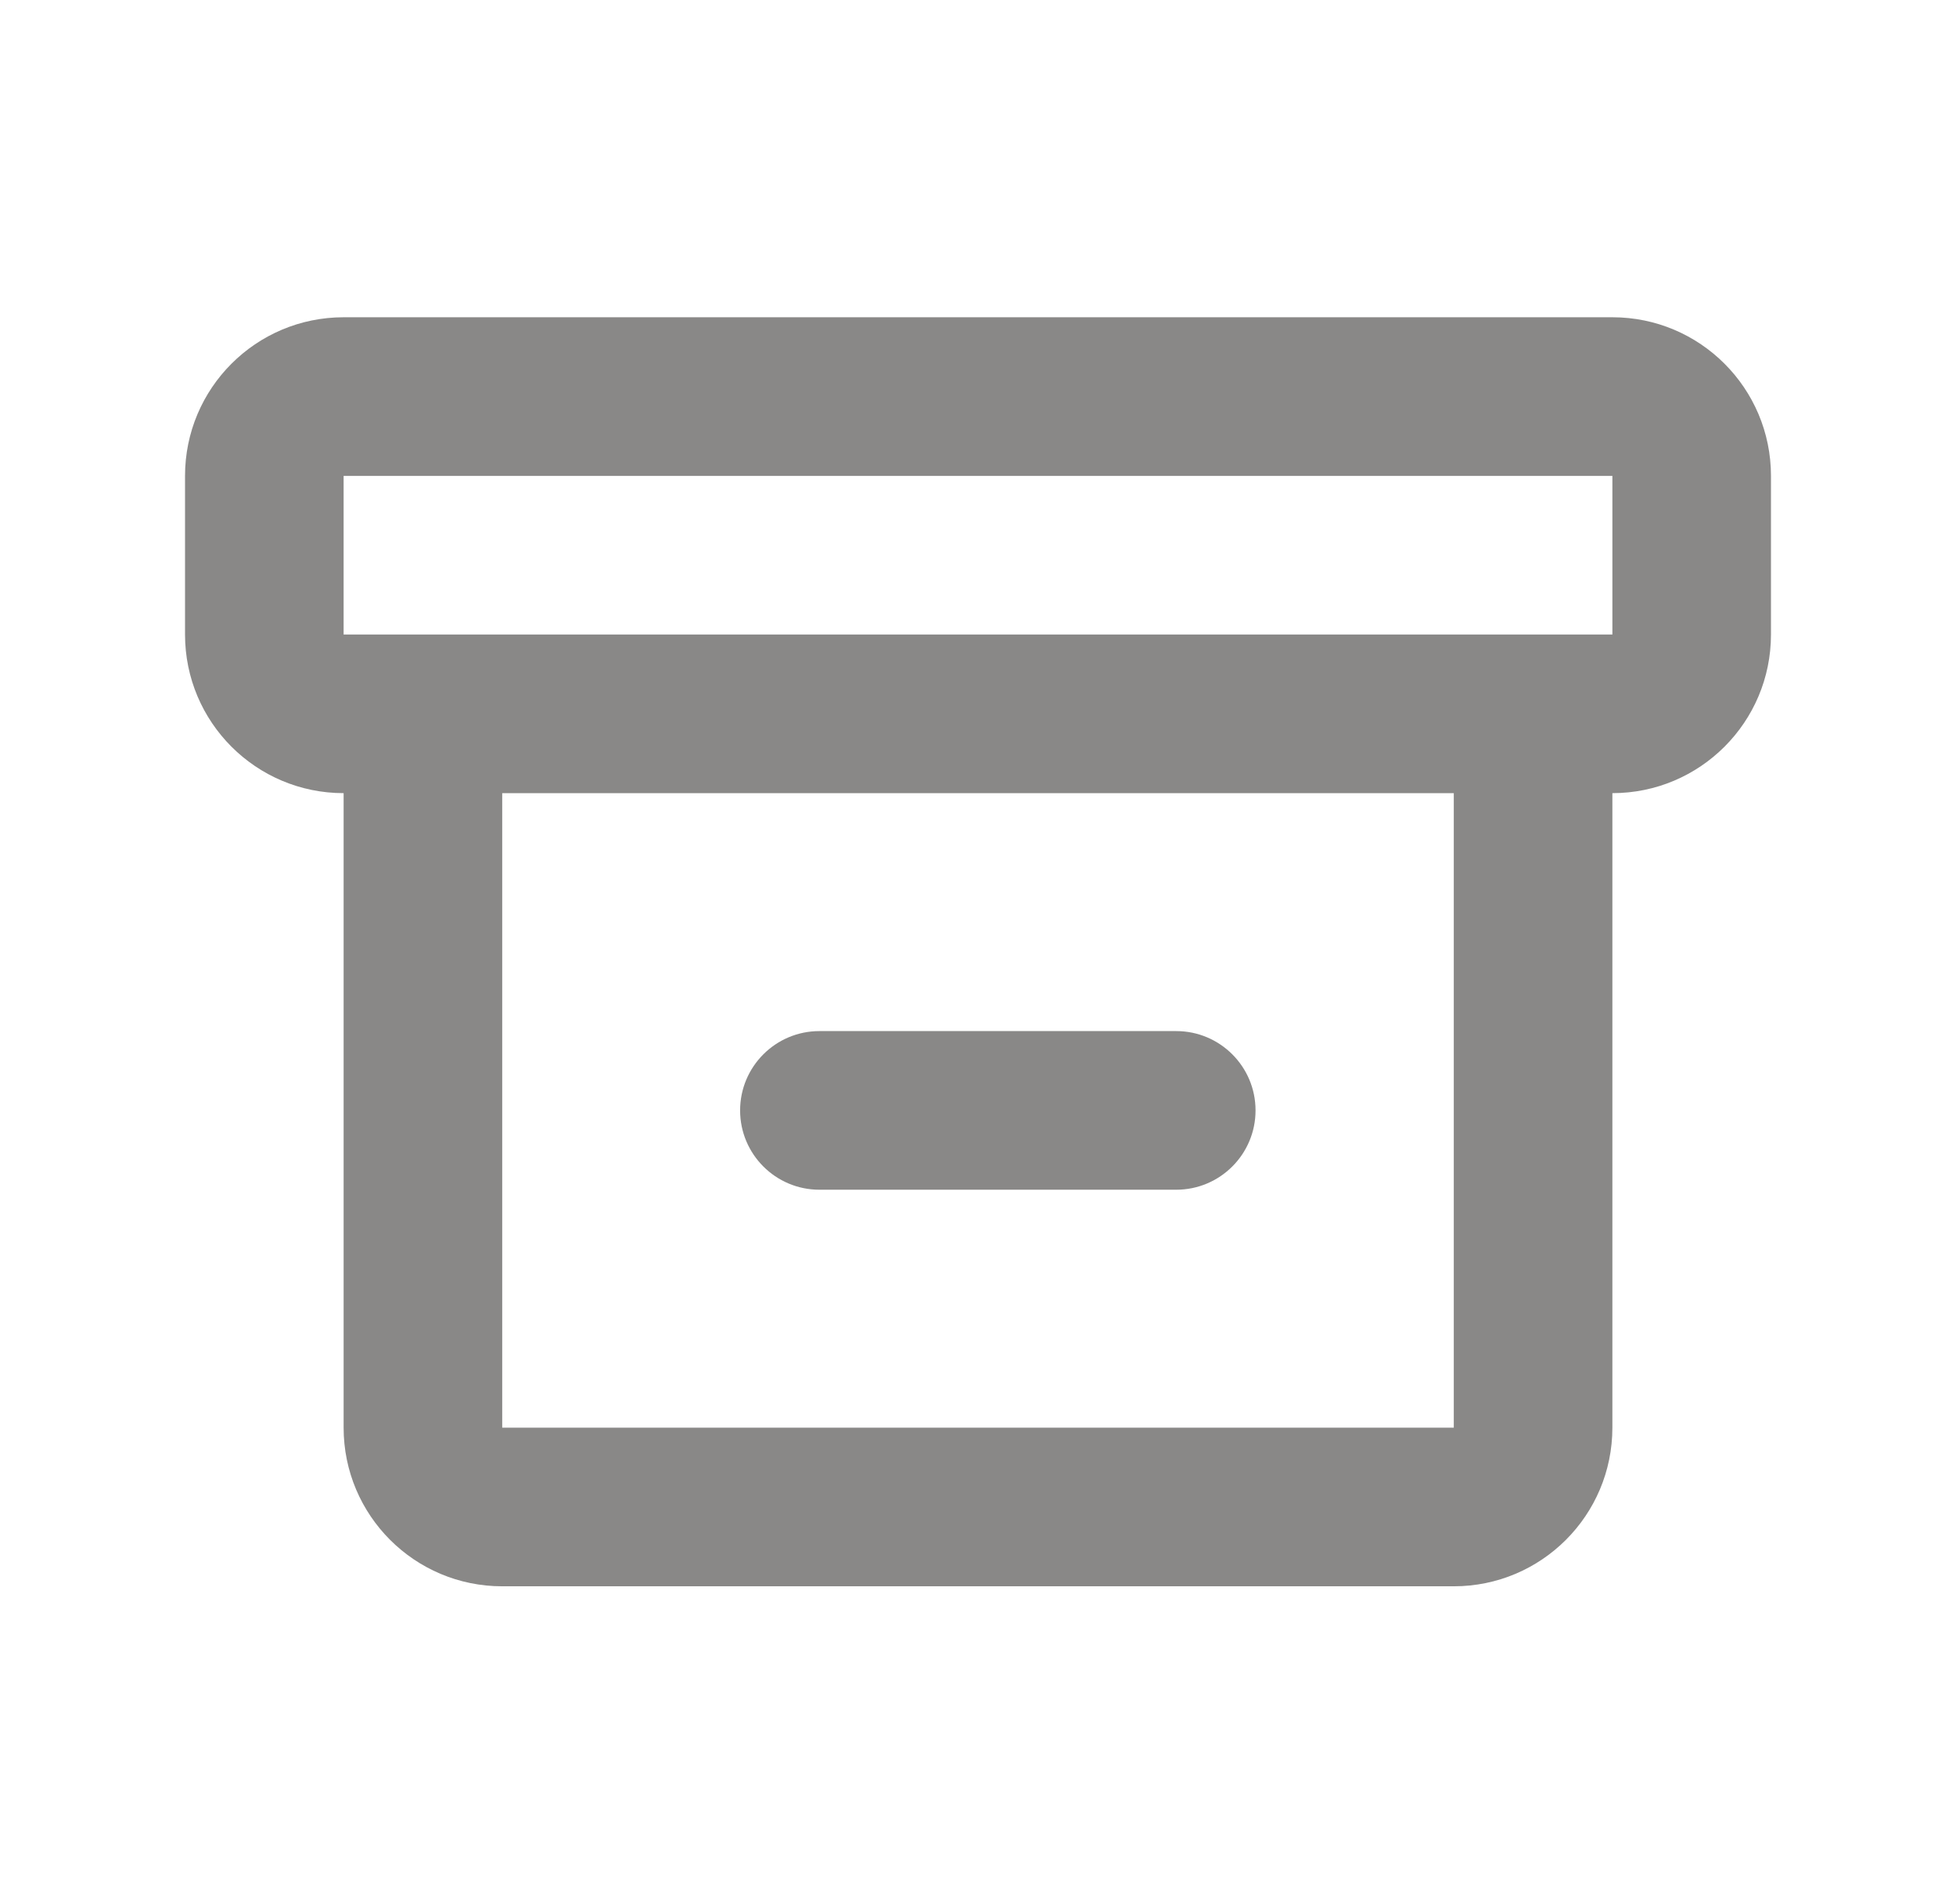
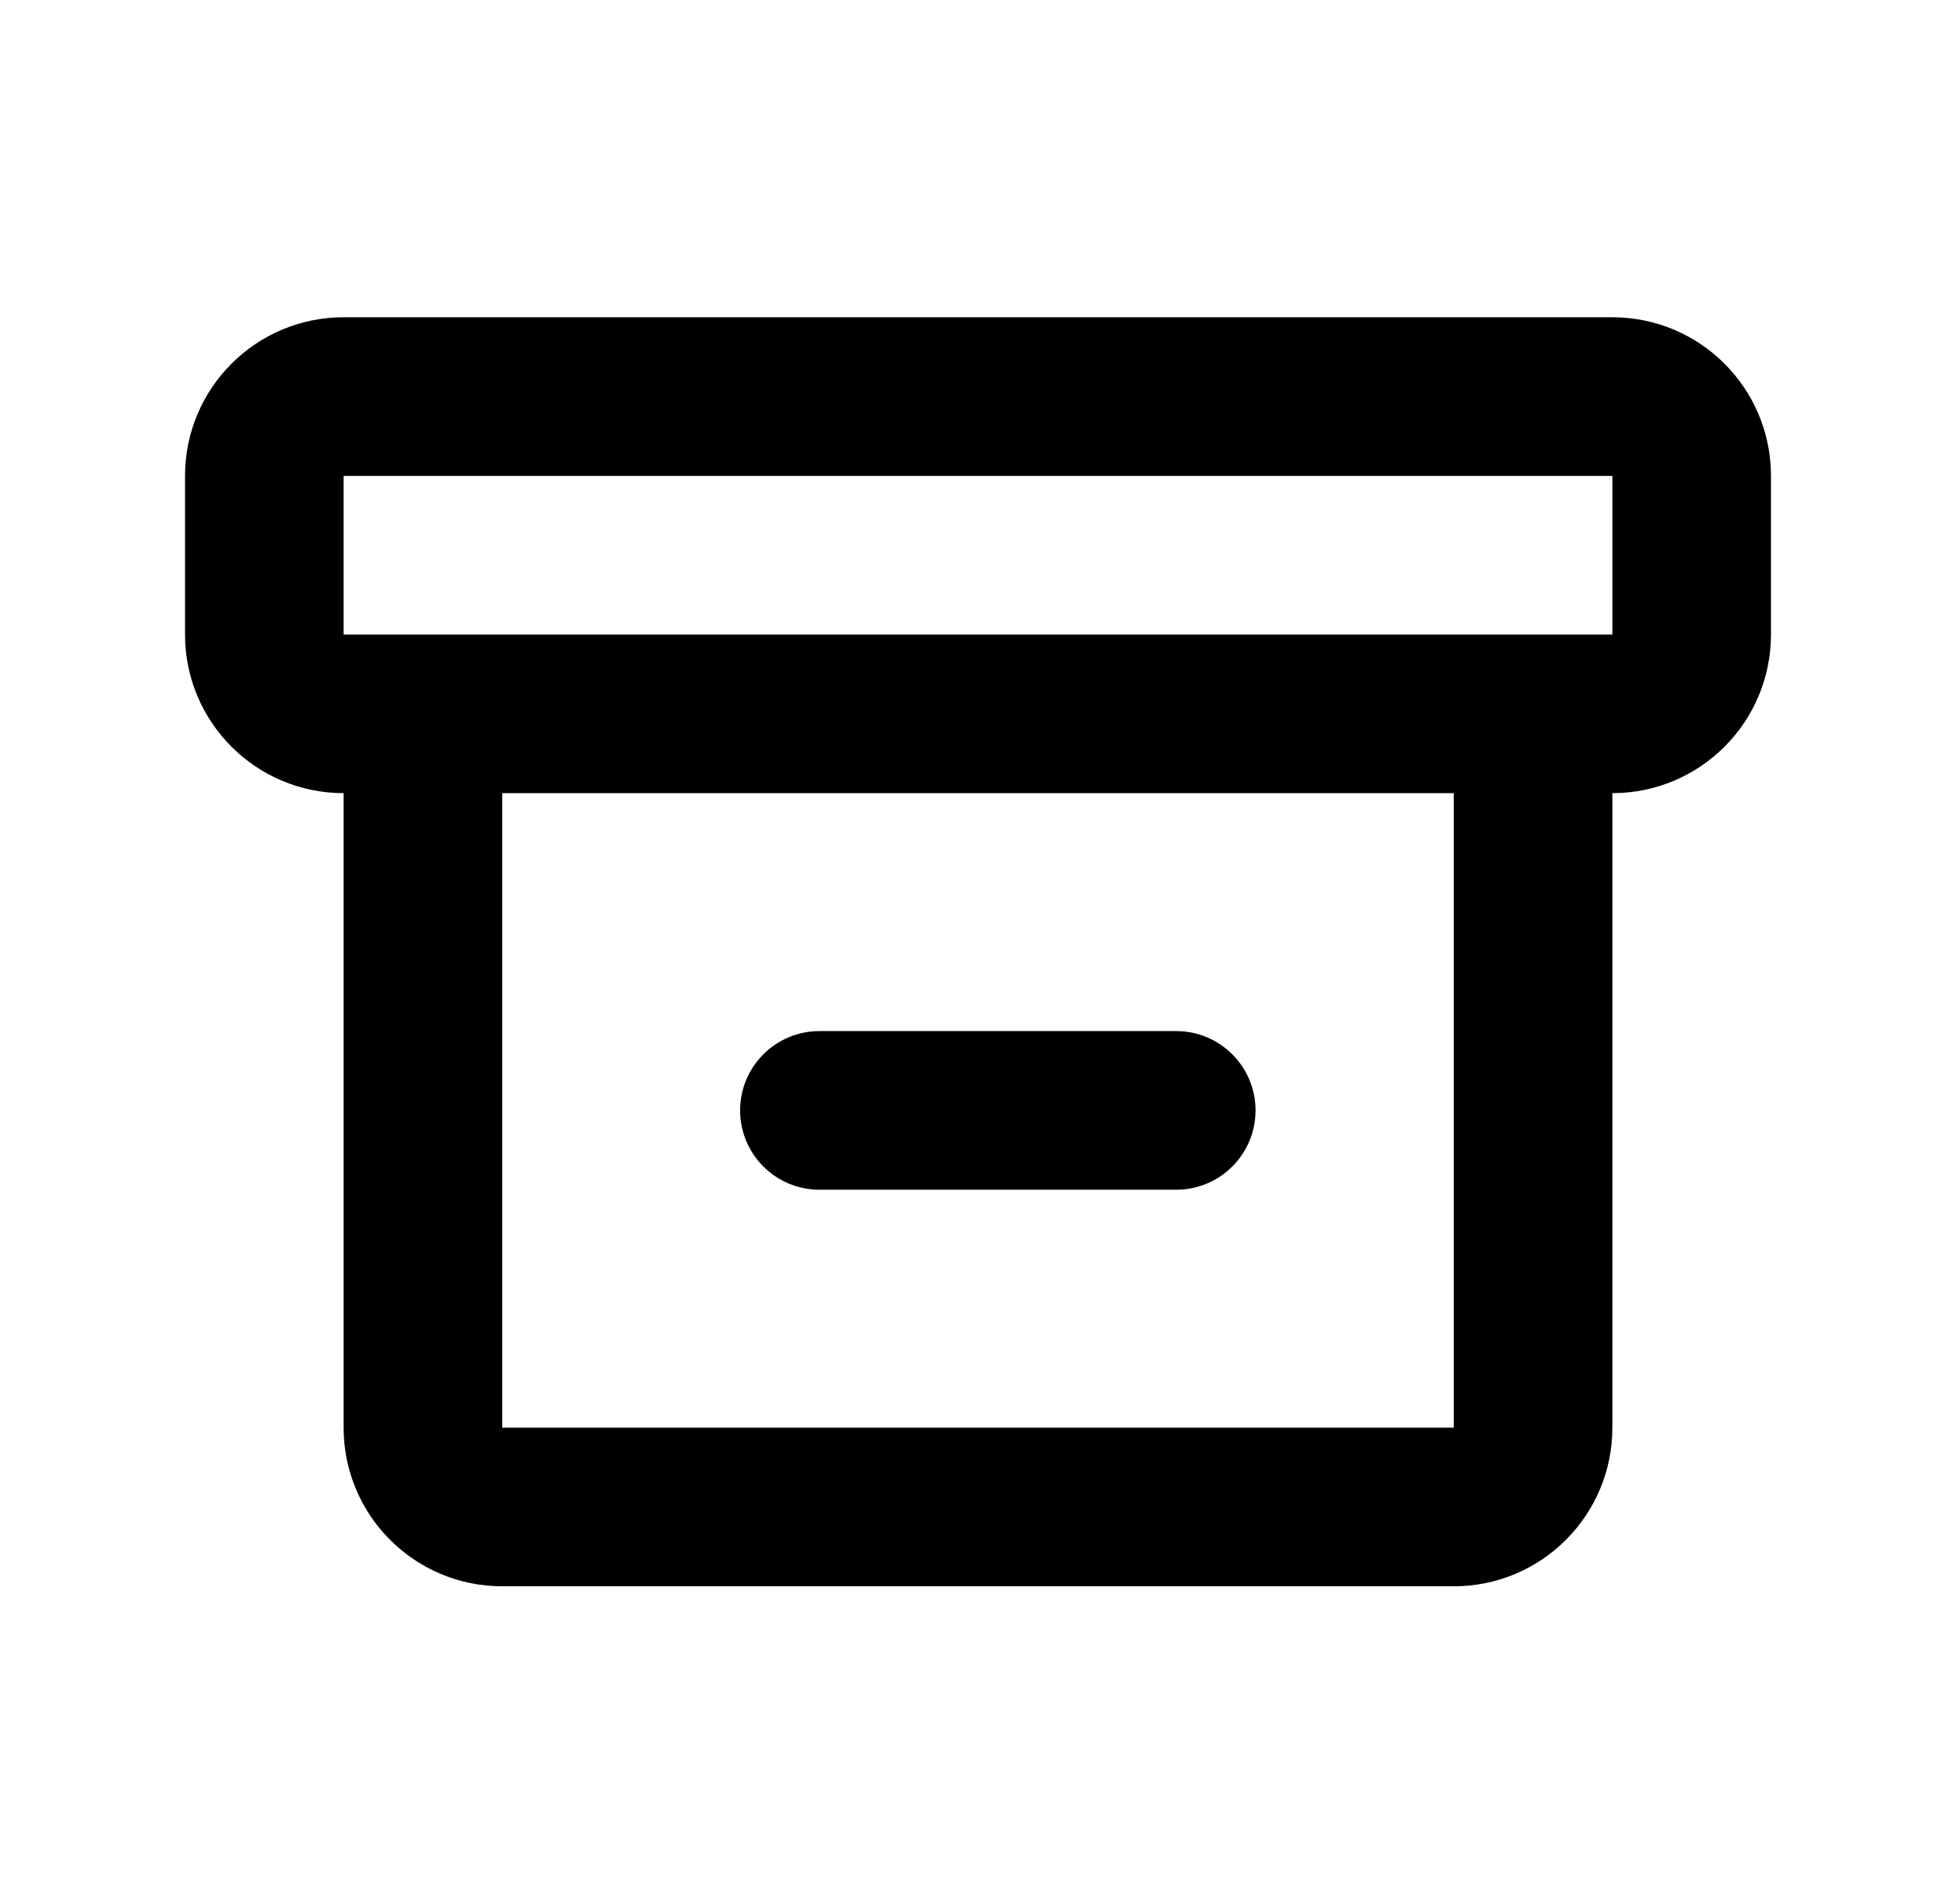
<svg xmlns="http://www.w3.org/2000/svg" width="37" height="36" viewBox="0 0 37 36" fill="none">
-   <g opacity="0.55">
-     <path fill-rule="evenodd" clip-rule="evenodd" d="M3.5 9C3.5 7.343 4.843 6 6.5 6H30.5C32.157 6 33.5 7.343 33.5 9V12C33.5 13.657 32.157 15 30.5 15V27C30.5 28.657 29.157 30 27.5 30H9.5C7.843 30 6.5 28.657 6.5 27V15C4.843 15 3.5 13.657 3.5 12V9ZM9.5 15H27.5L27.5 27H9.5V15ZM30.5 12H27.5H9.5H6.5V9H30.5V12ZM15.5 19.5C14.672 19.5 14 20.172 14 21C14 21.828 14.672 22.5 15.5 22.5H22.25C23.078 22.5 23.75 21.828 23.75 21C23.75 20.172 23.078 19.5 22.25 19.5H15.5Z" fill="#282725" />
-   </g>
+   <path fill-rule="evenodd" clip-rule="evenodd" d="M3.5 9C3.5 7.343 4.843 6 6.5 6H30.5C32.157 6 33.5 7.343 33.5 9V12C33.5 13.657 32.157 15 30.5 15V27C30.5 28.657 29.157 30 27.5 30H9.5C7.843 30 6.5 28.657 6.5 27V15C4.843 15 3.5 13.657 3.5 12V9ZM9.5 15H27.5L27.5 27H9.5V15ZM30.5 12H27.5H9.5H6.5V9H30.5V12ZM15.5 19.5C14.672 19.5 14 20.172 14 21C14 21.828 14.672 22.5 15.5 22.5H22.25C23.078 22.5 23.75 21.828 23.75 21C23.75 20.172 23.078 19.5 22.25 19.5H15.5Z" fill="currentColor" />
</svg>
